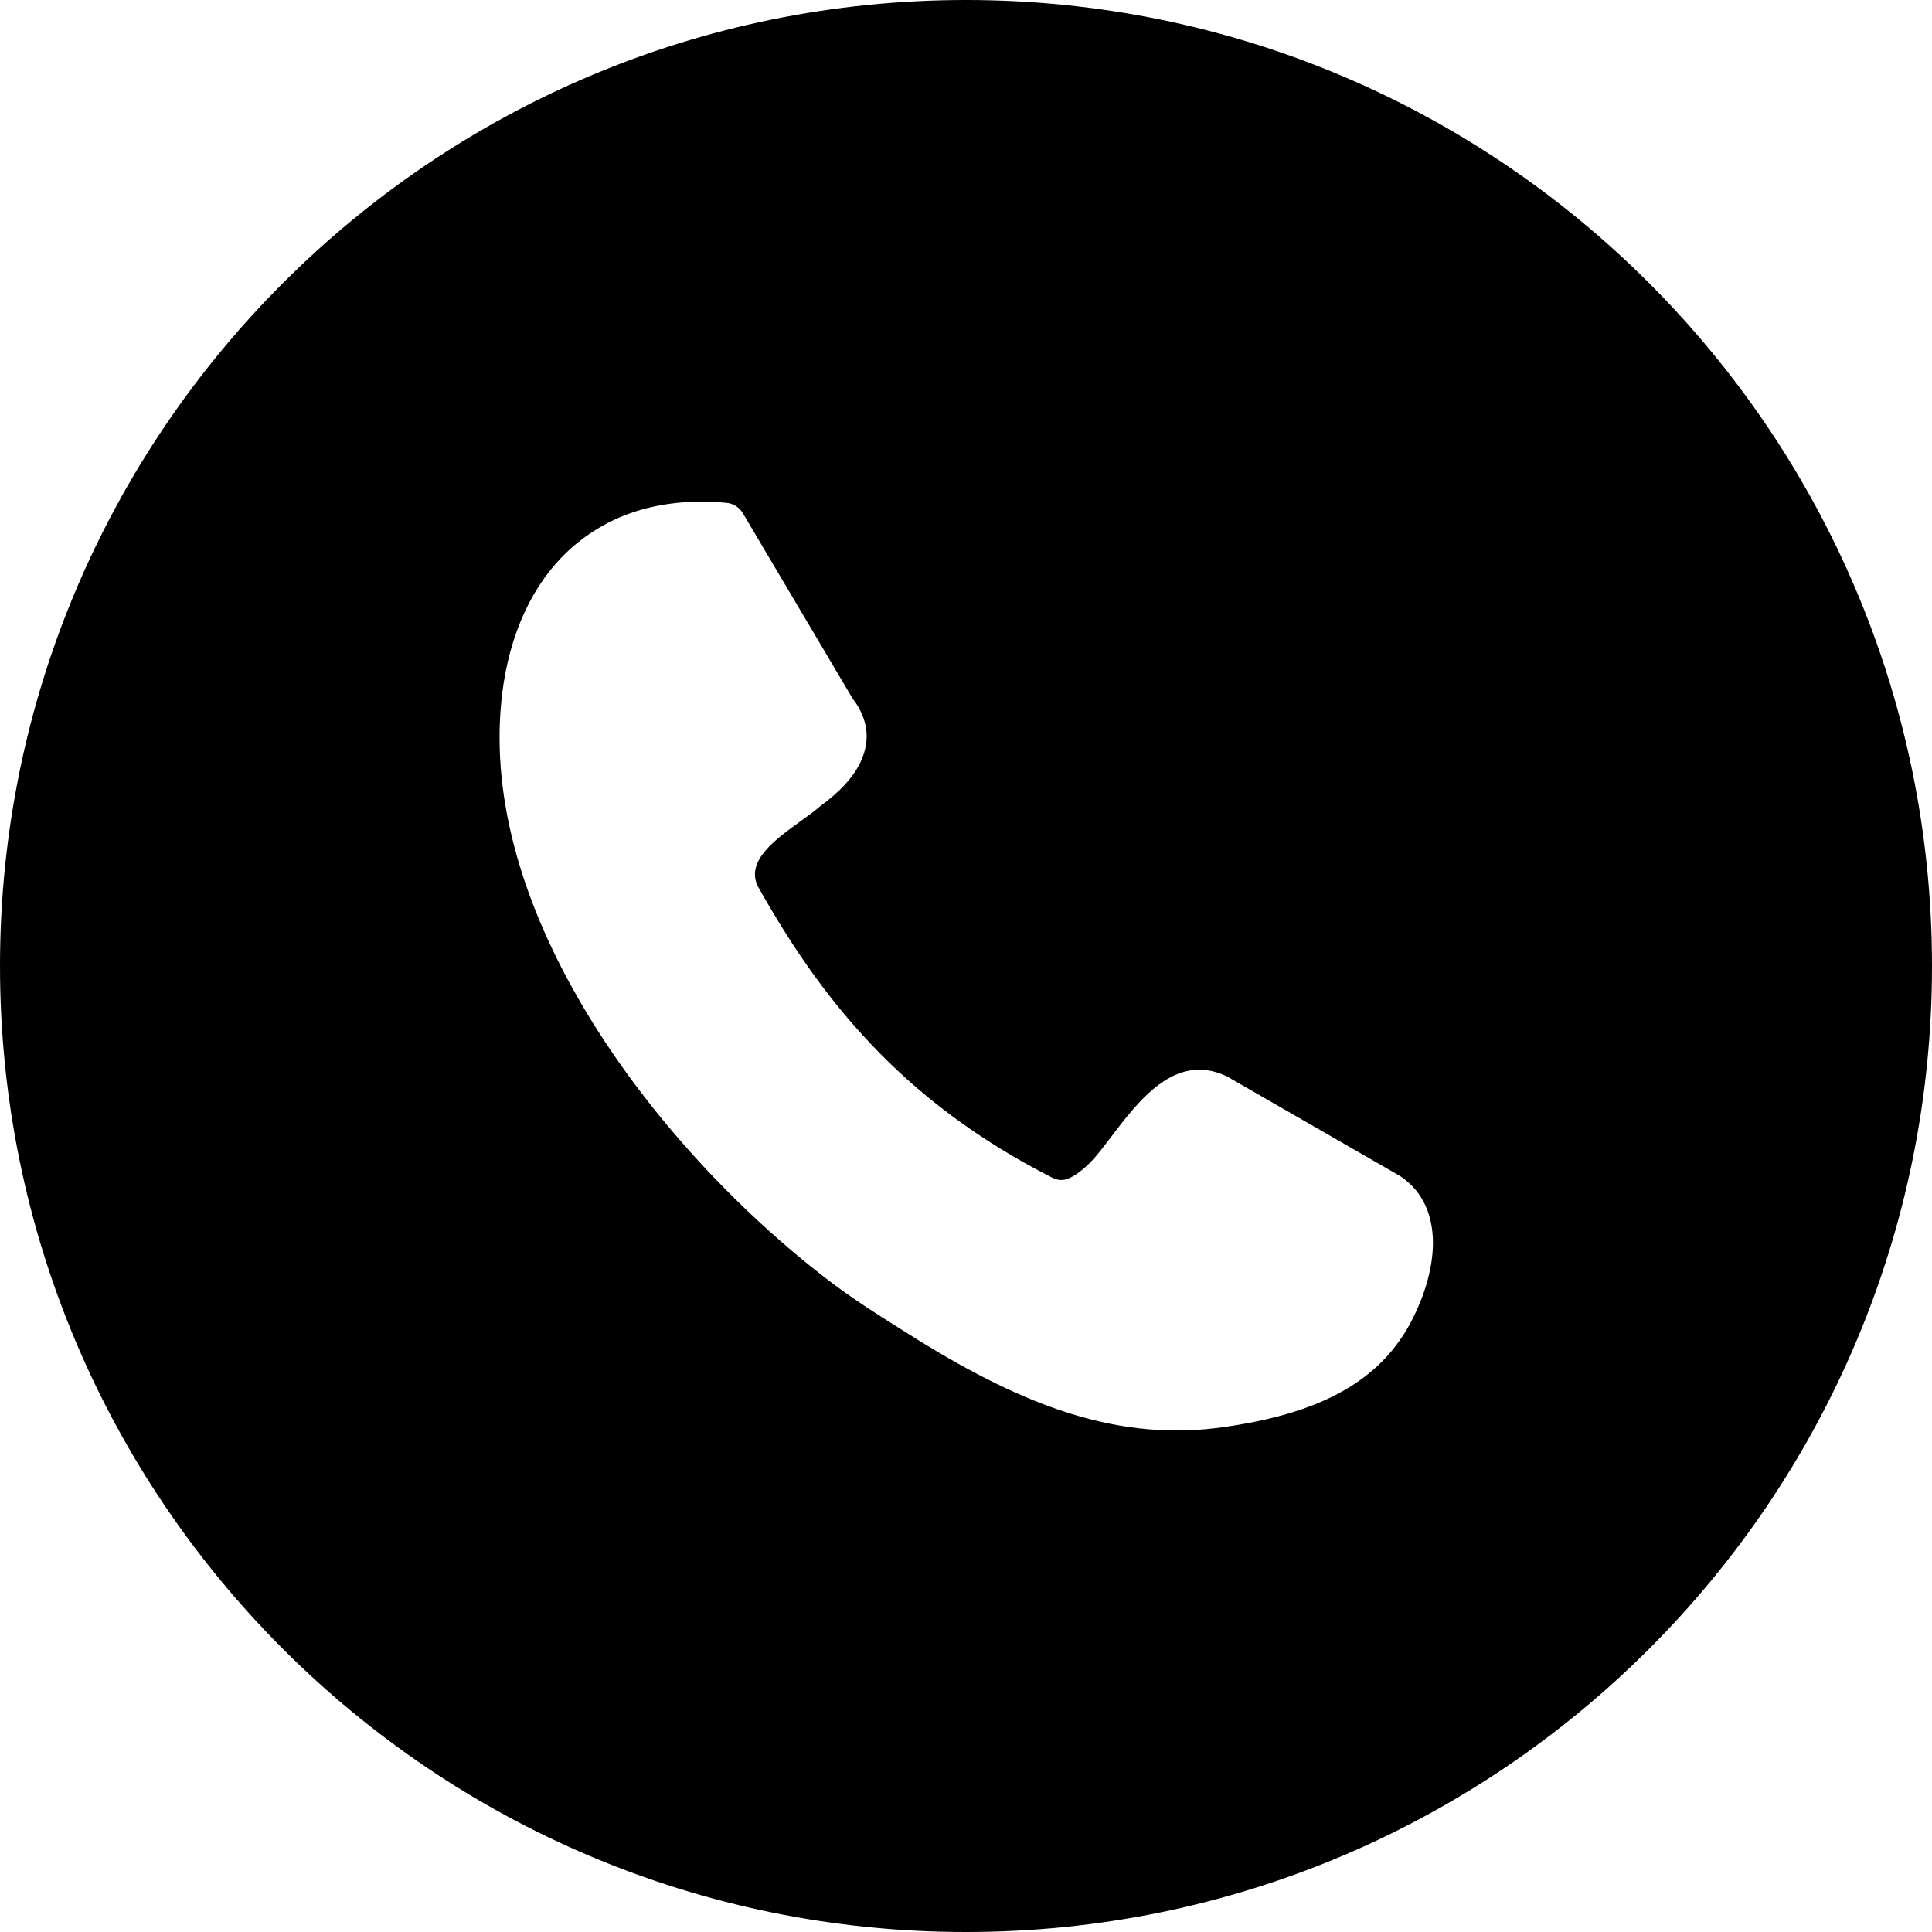
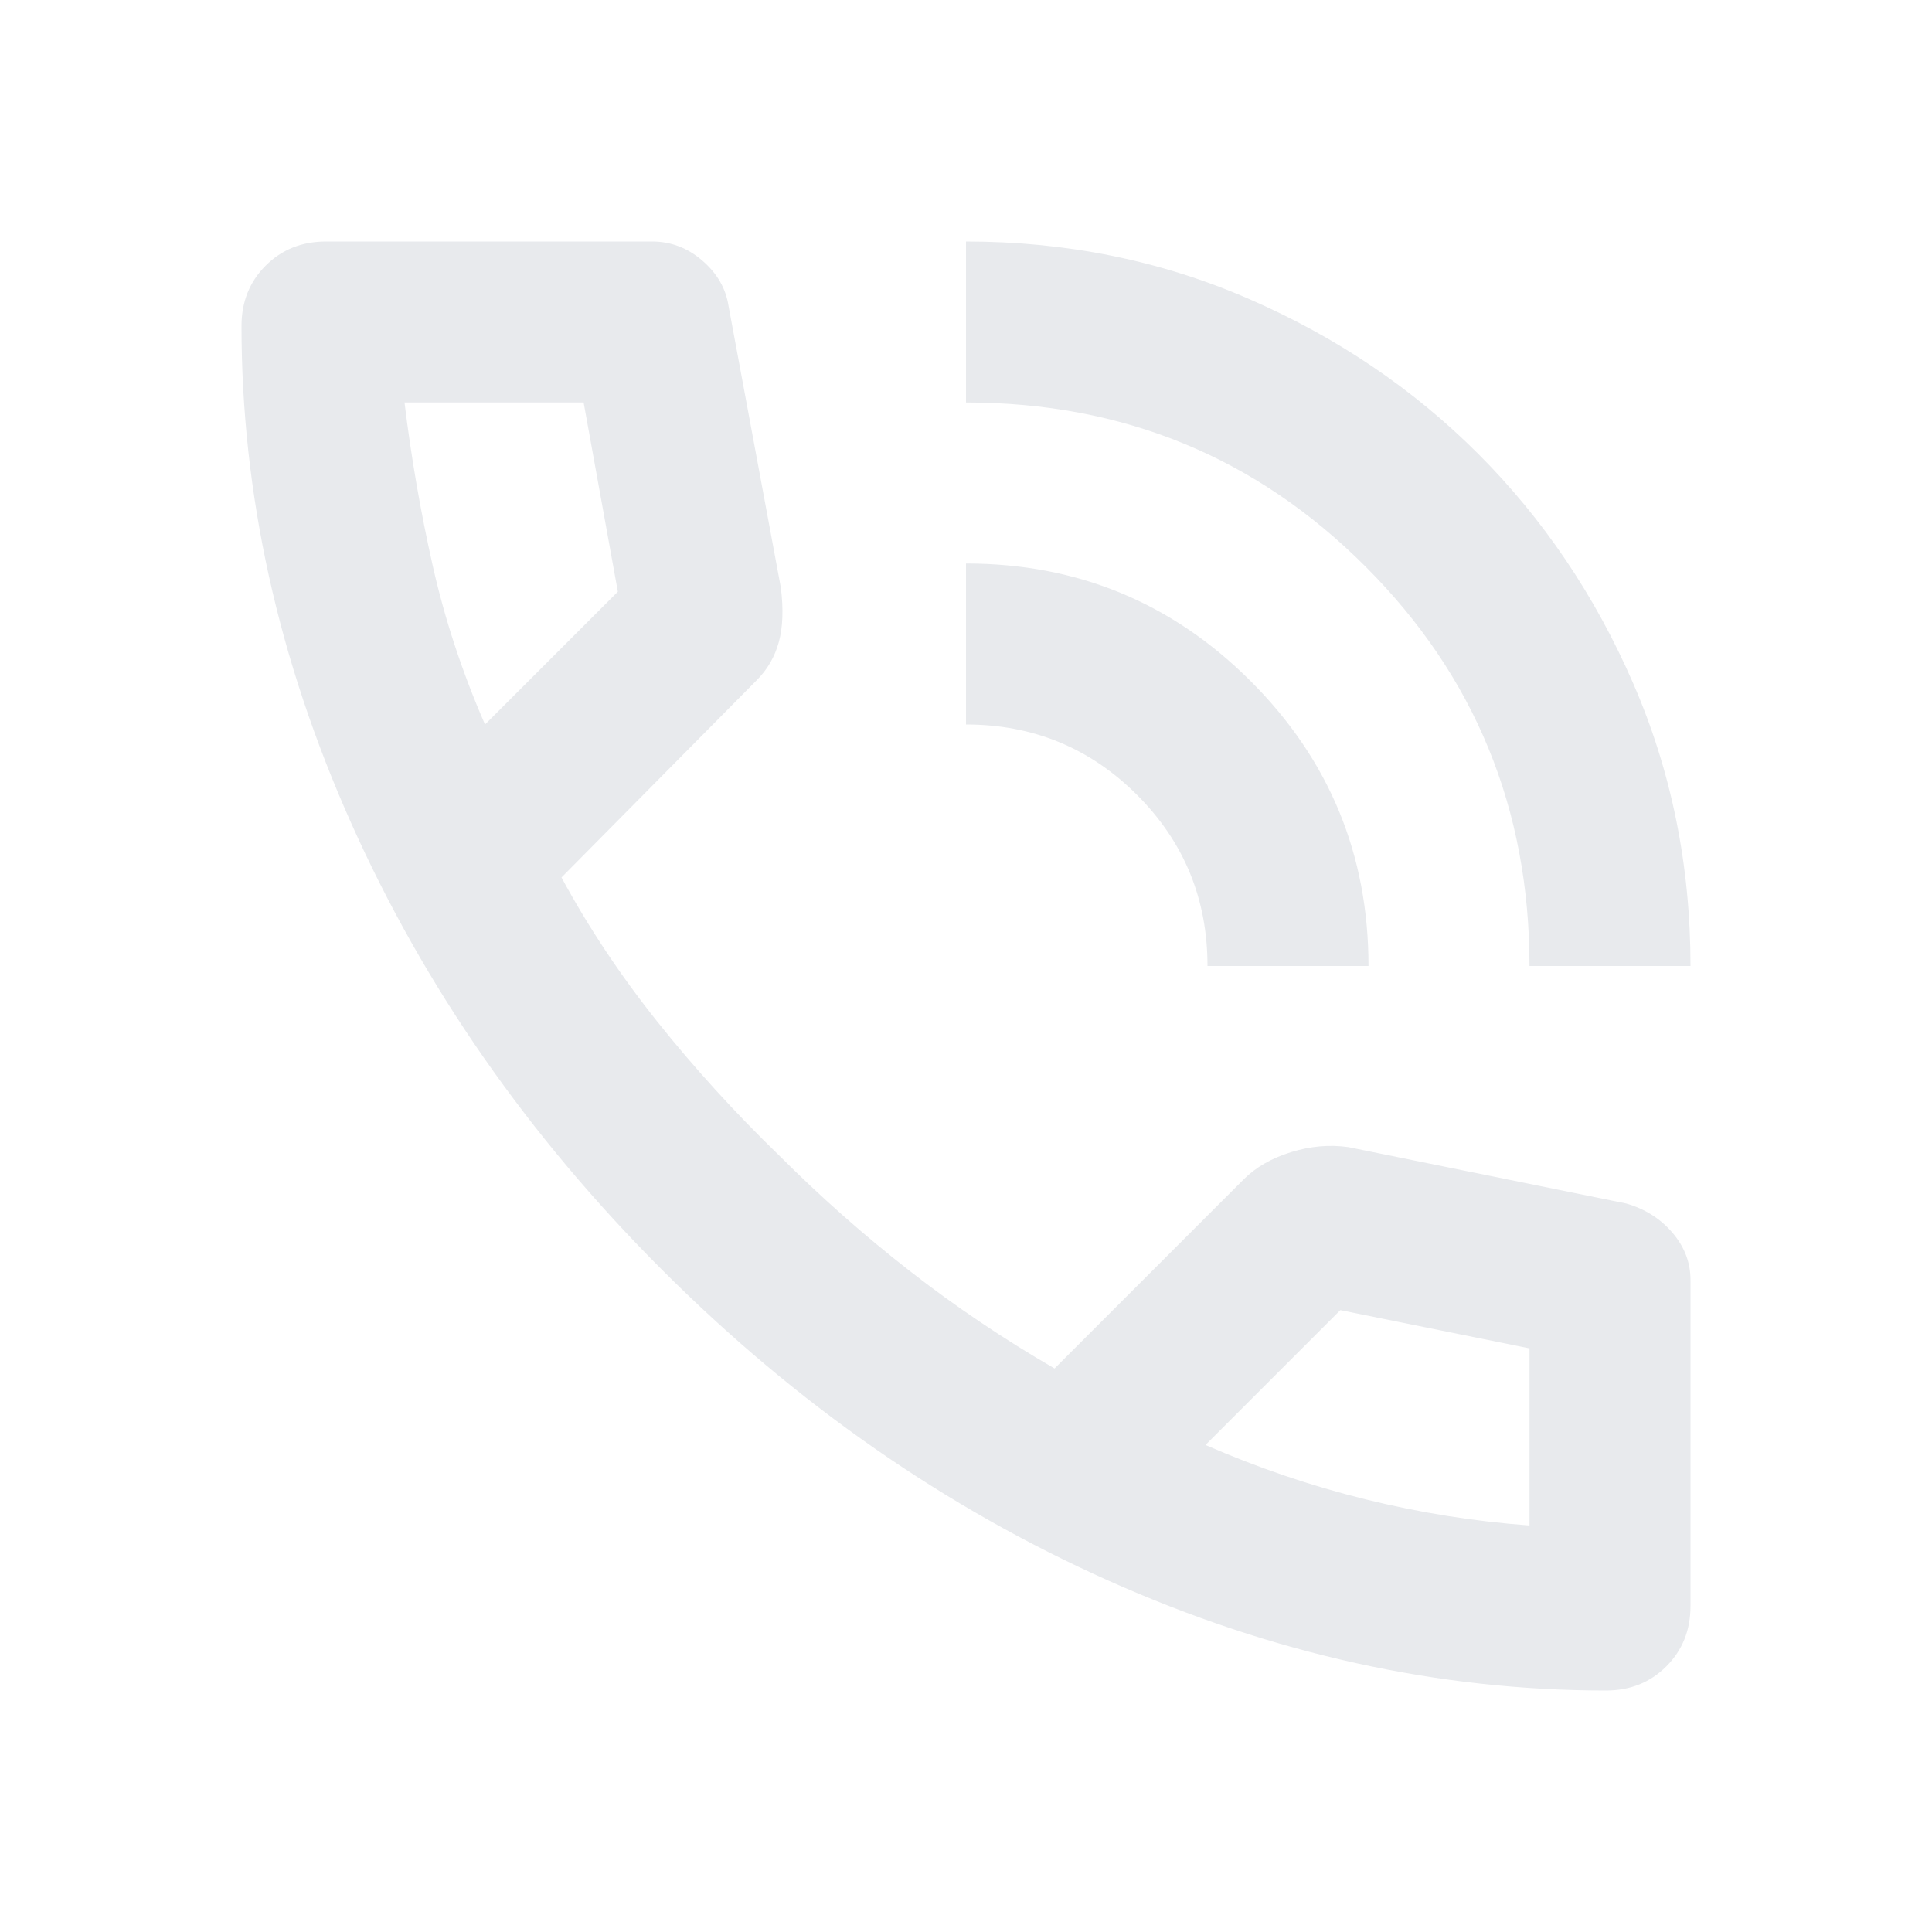
- <svg xmlns="http://www.w3.org/2000/svg" version="1.1" id="Layer_1" x="0px" y="0px" viewBox="0 0 122.88 122.88" style="enable-background:new 0 0 122.88 122.88" xml:space="preserve">
-   <style type="text/css">
- 	.st0{fill-rule:evenodd;clip-rule:evenodd;}
- </style>
-   <g>
-     <path class="st0" d="M61.44,0c16.97,0,32.33,6.88,43.44,18c11.12,11.12,18,26.48,18,43.44c0,16.96-6.88,32.33-18,43.44 c-11.12,11.12-26.48,18-43.44,18c-16.97,0-32.33-6.88-43.44-18C6.88,93.77,0,78.41,0,61.44C0,44.47,6.88,29.11,18,18 C29.11,6.88,44.47,0,61.44,0L61.44,0z M48.1,56.19c2,3.6,4.3,7.06,7.29,10.21c2.99,3.17,6.72,6.06,11.55,8.51 c0.35,0.18,0.7,0.18,1,0.05c0.46-0.18,0.92-0.55,1.39-1.01c0.35-0.35,0.8-0.93,1.27-1.55c1.85-2.44,4.15-5.47,7.39-3.96 c0.07,0.03,0.13,0.07,0.2,0.11l10.81,6.22c0.03,0.02,0.07,0.05,0.11,0.07c1.43,0.98,2.02,2.49,2.03,4.2c0,1.75-0.64,3.71-1.58,5.37 c-1.25,2.19-3.08,3.63-5.2,4.6c-2.01,0.92-4.26,1.43-6.41,1.74c-3.38,0.5-6.55,0.18-9.8-0.82c-3.17-0.98-6.37-2.6-9.85-4.76 l-0.25-0.16c-1.6-1-3.33-2.07-5.03-3.33c-6.21-4.68-12.54-11.45-16.65-18.9c-3.46-6.26-5.34-13.01-4.32-19.44 c0.57-3.53,2.09-6.74,4.72-8.85c2.3-1.85,5.4-2.87,9.41-2.51c0.46,0.03,0.87,0.3,1.09,0.7l6.94,11.72 c1.01,1.32,1.14,2.62,0.59,3.92c-0.46,1.07-1.39,2.05-2.66,2.98c-0.37,0.32-0.82,0.64-1.29,0.98c-1.55,1.12-3.32,2.42-2.71,3.96 L48.1,56.19L48.1,56.19L48.1,56.19L48.1,56.19z" />
-   </g>
+ <svg xmlns="http://www.w3.org/2000/svg" height="24px" viewBox="0 -960 960 960" width="24px" fill="#e8eaed">
+   <path d="M760-480q0-117-81.5-198.5T480-760v-80q75 0 140.5 28.5t114 77q48.5 48.5 77 114T840-480h-80Zm-160 0q0-50-35-85t-85-35v-80q83 0 141.5 58.5T680-480h-80Zm198 360q-125 0-247-54.5T329-329Q229-429 174.5-551T120-798q0-18 12-30t30-12h162q14 0 25 9.5t13 22.5l26 140q2 16-1 27t-11 19l-97 98q20 37 47.5 71.5T387-386q31 31 65 57.5t72 48.5l94-94q9-9 23.5-13.5T670-390l138 28q14 4 23 14.5t9 23.5v162q0 18-12 30t-30 12ZM241-600l66-66-17-94h-89q5 41 14 81t26 79Zm358 358q39 17 79.5 27t81.5 13v-88l-94-19-67 67ZM241-600Zm358 358Z" />
</svg>
